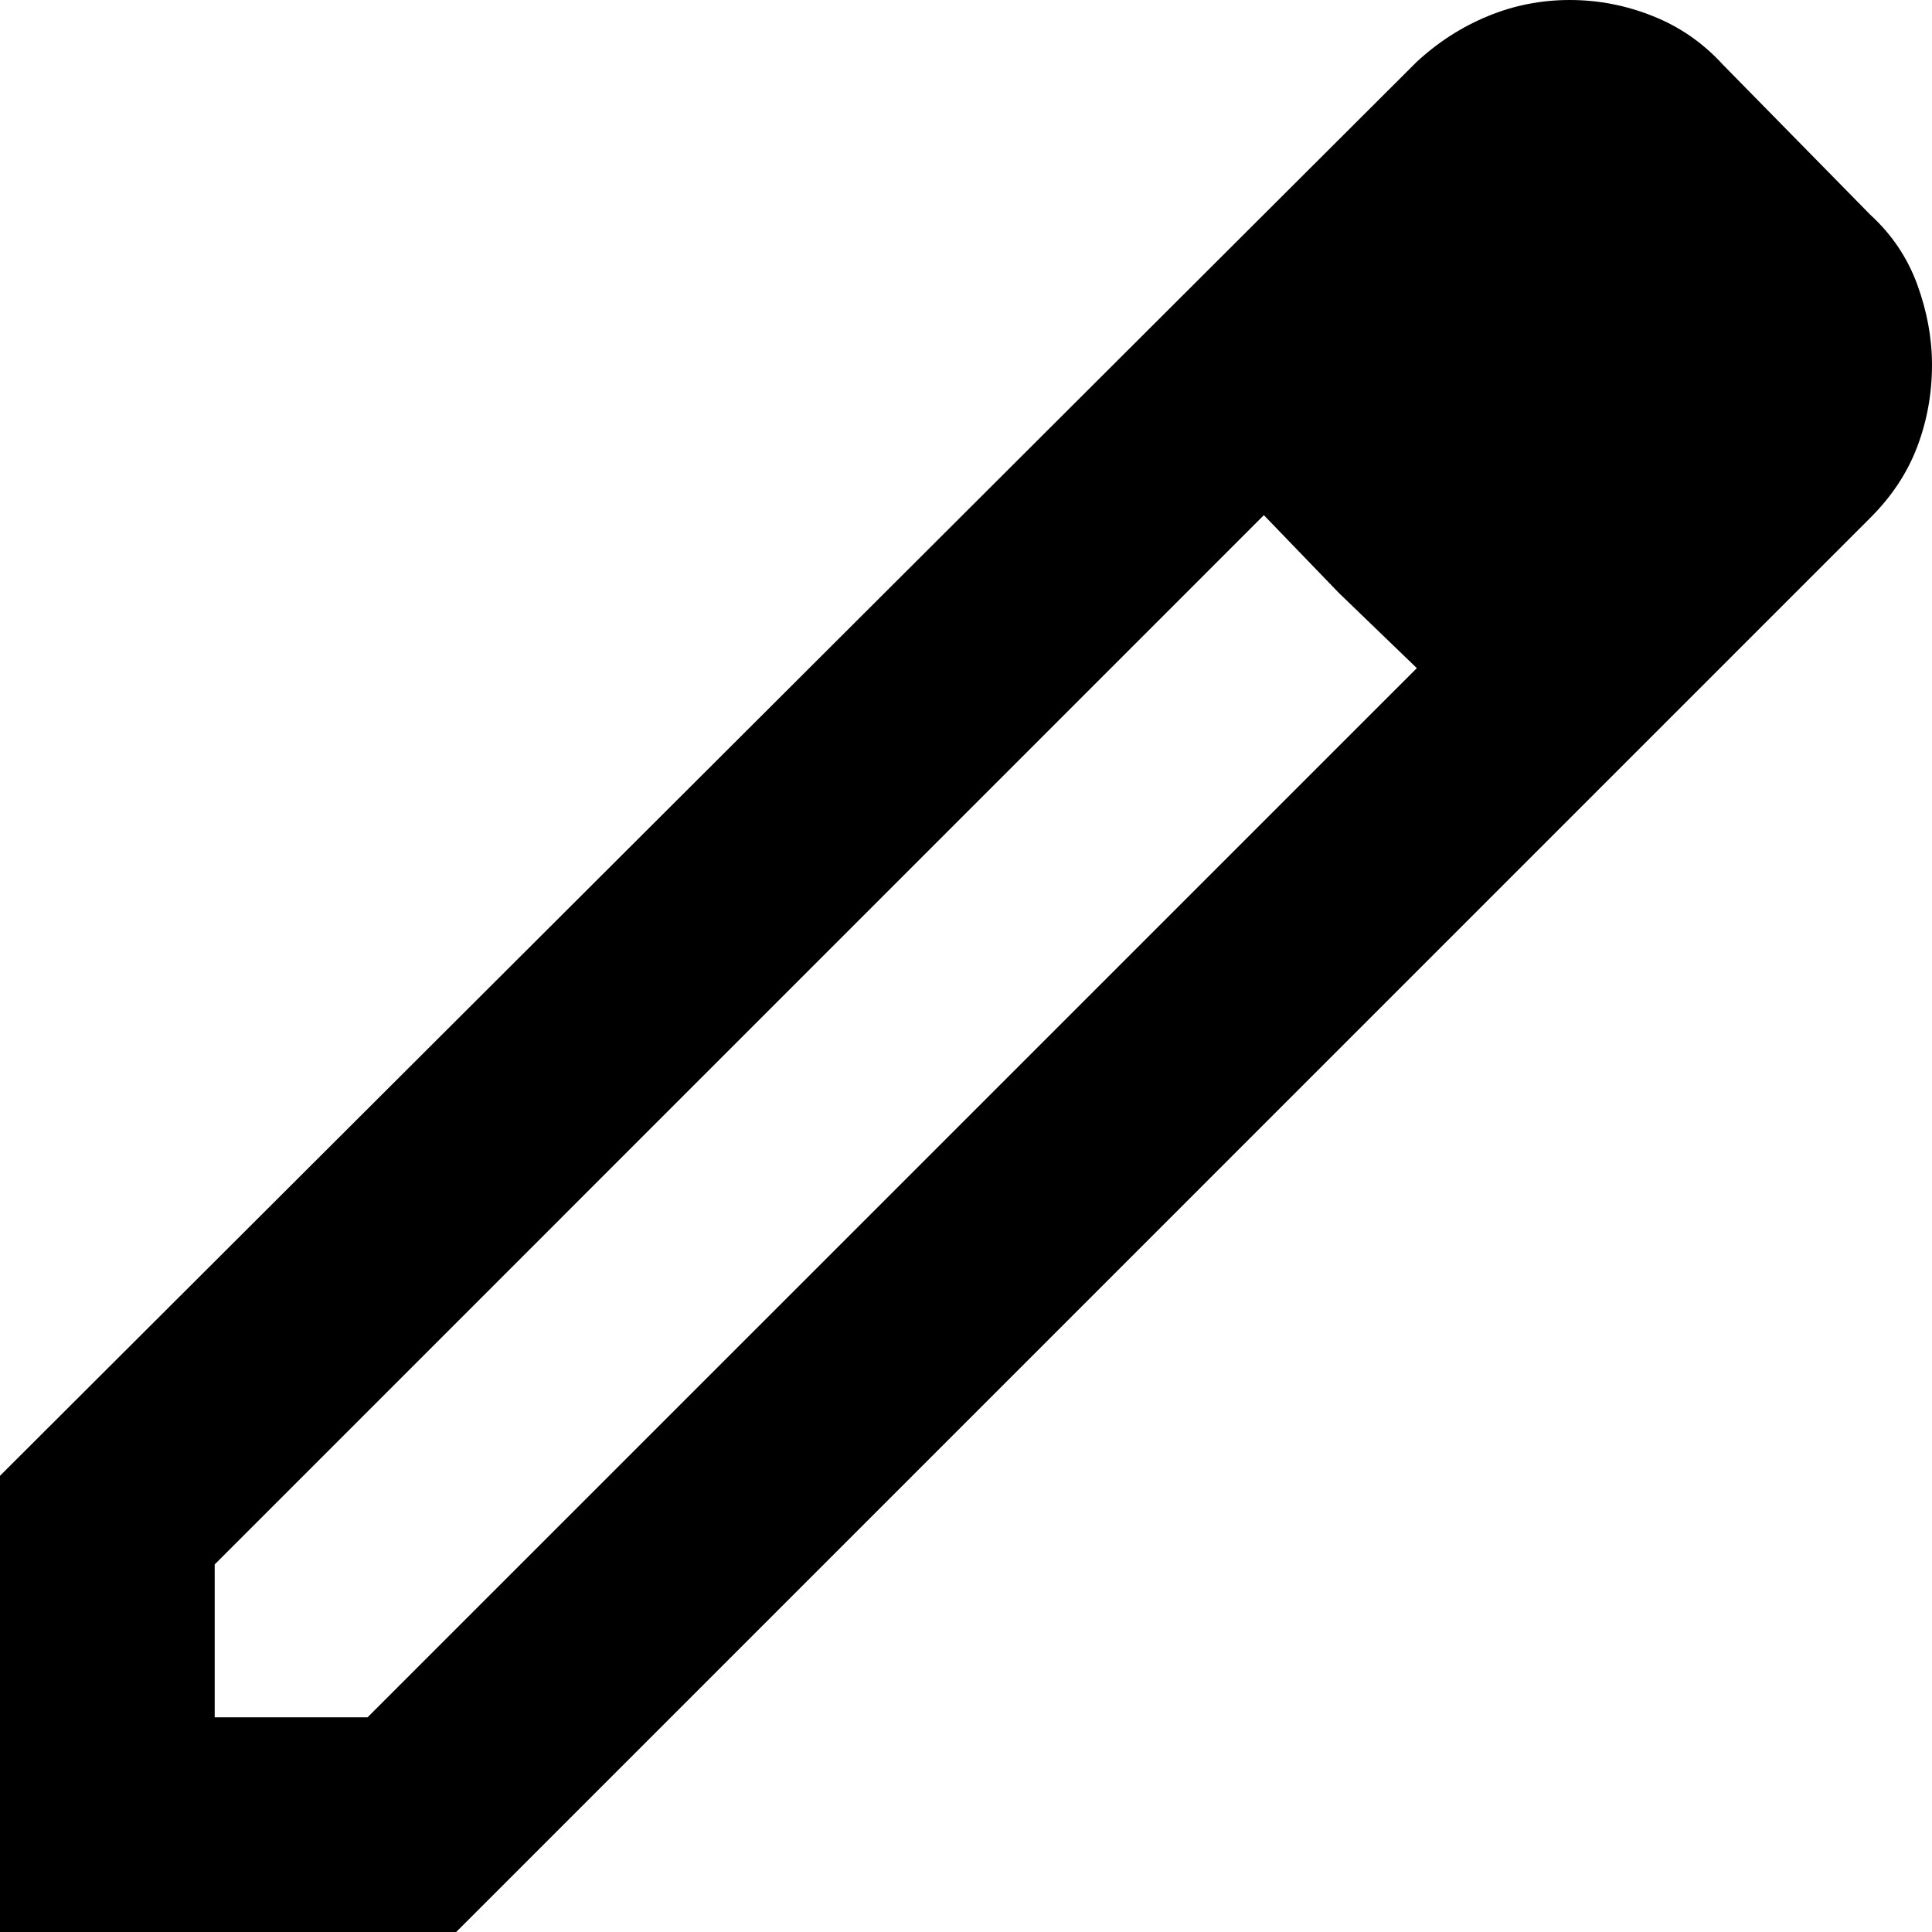
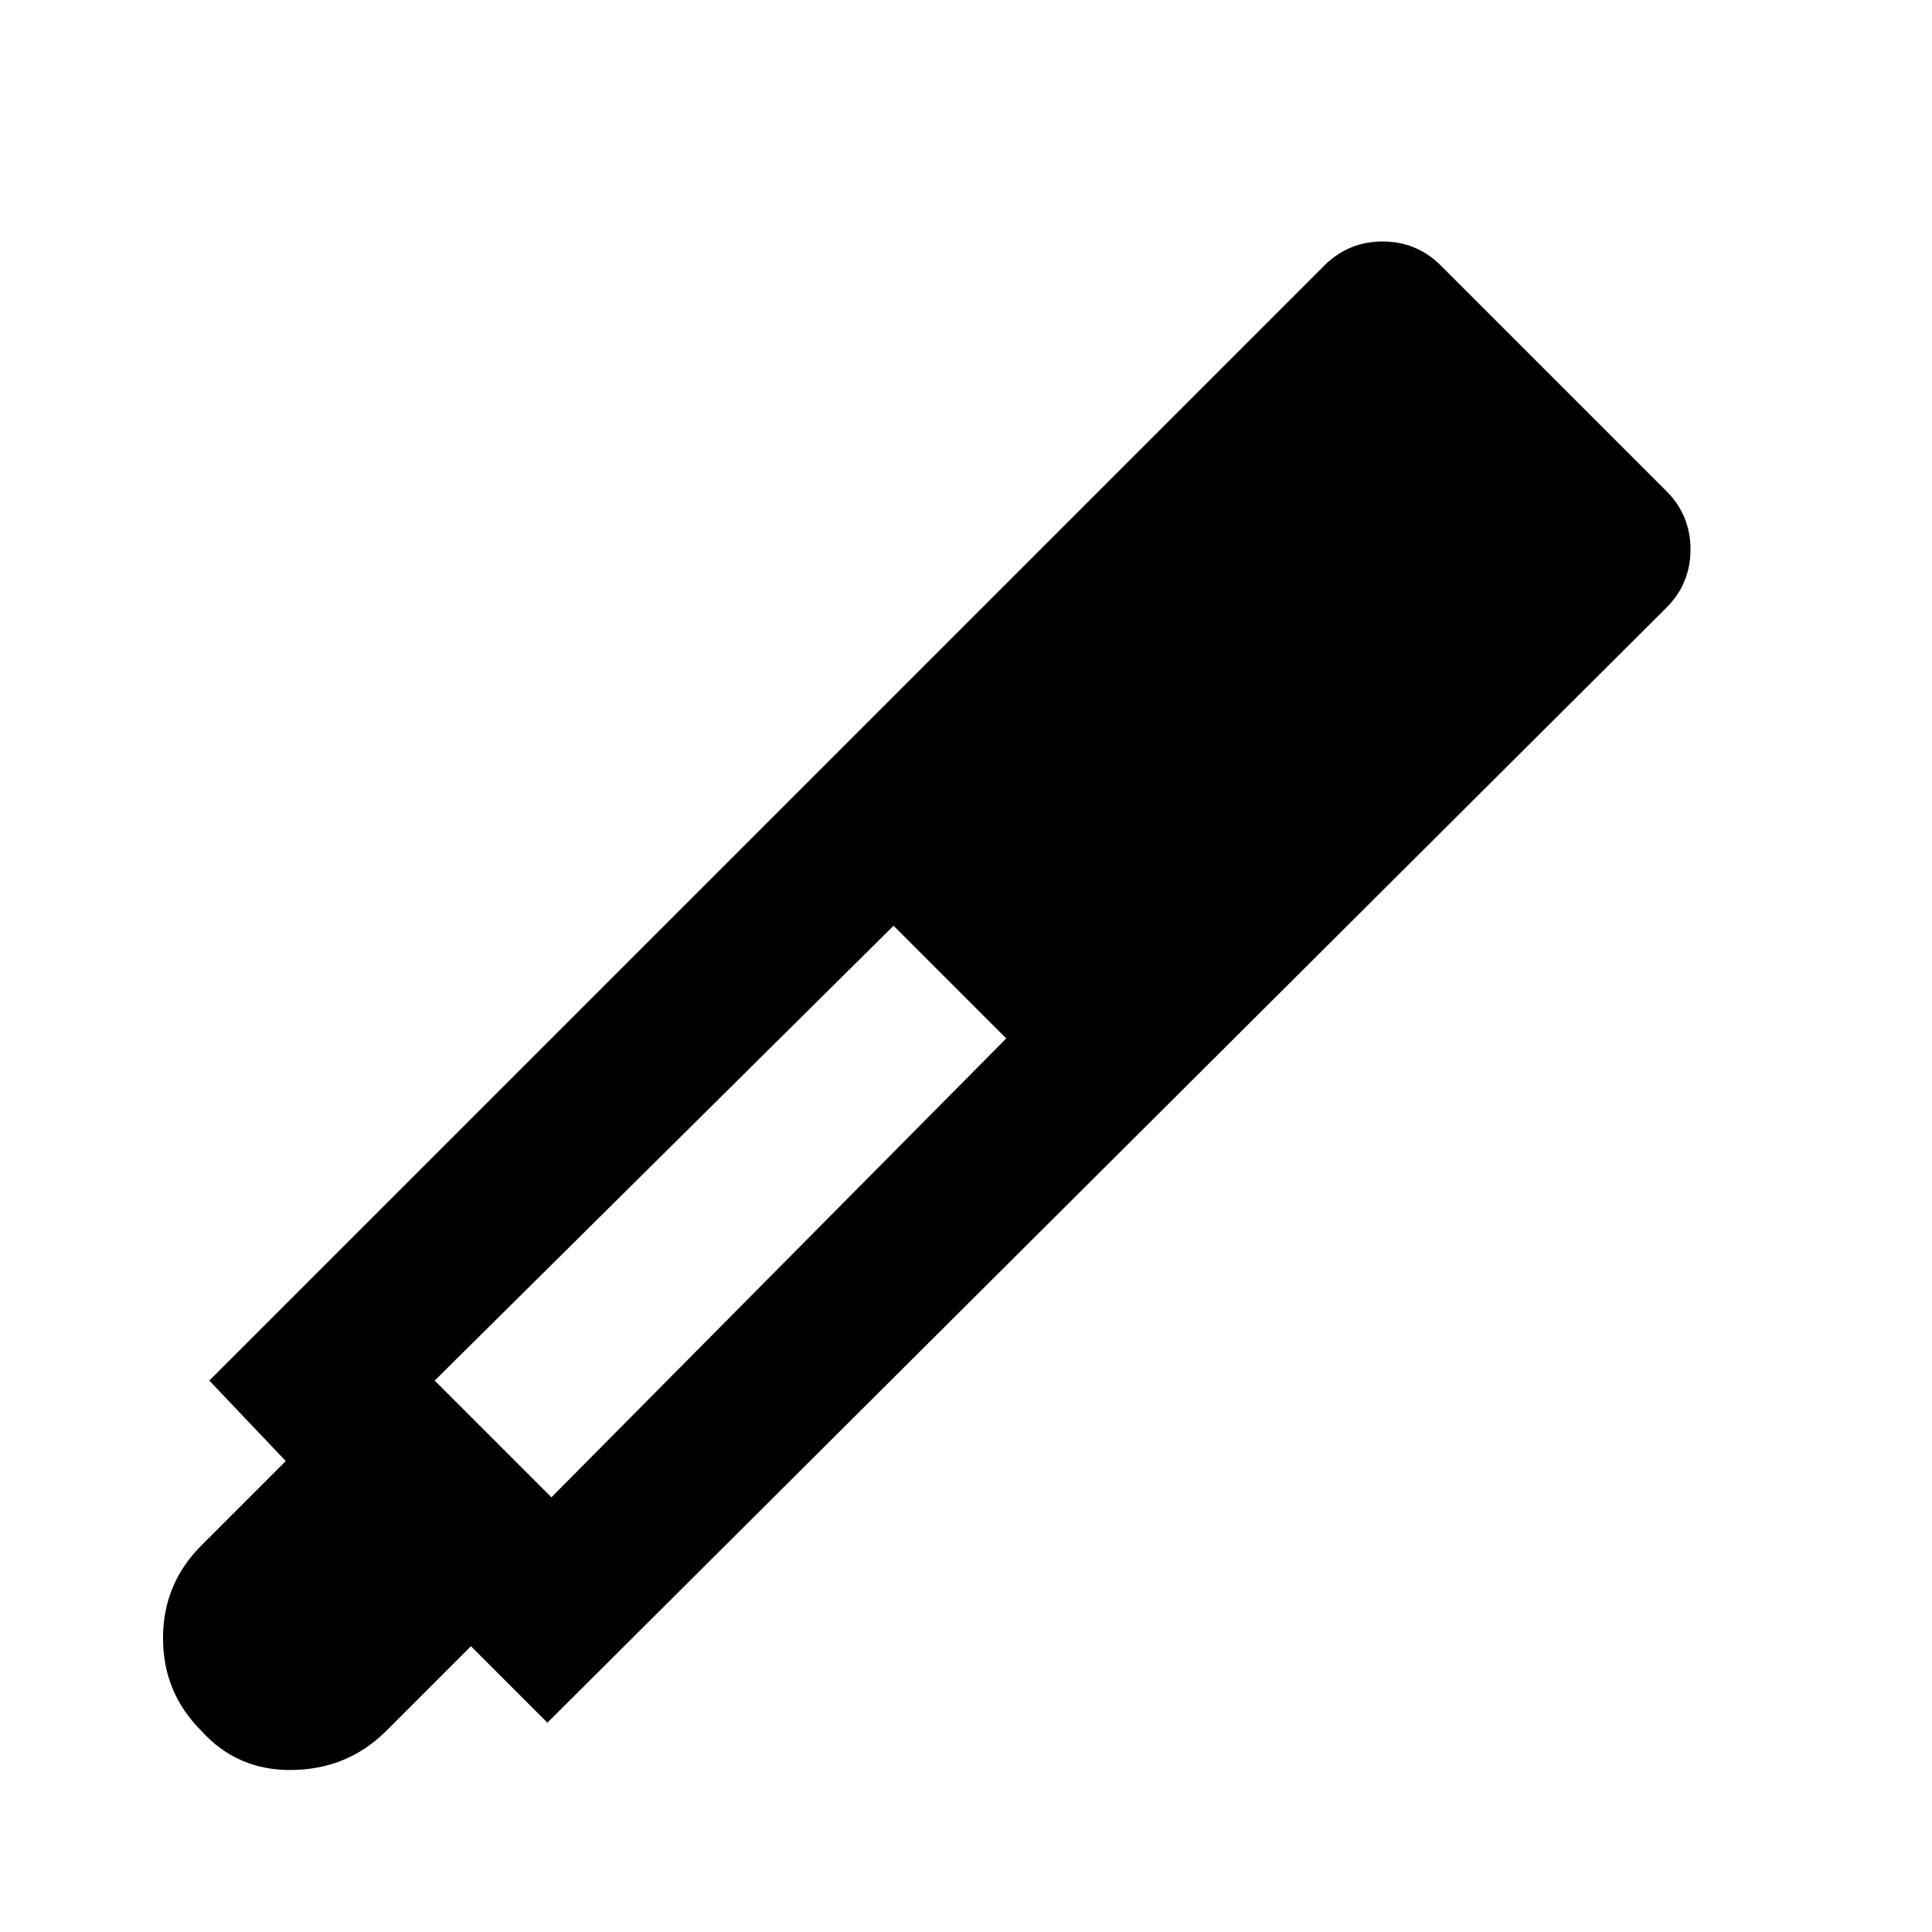
- <svg xmlns="http://www.w3.org/2000/svg" width="23" height="23" viewBox="0 0 23 23" fill="none">
-   <path d="M2.556 20.444H4.376L16.867 7.954L15.046 6.133L2.556 18.624V20.444ZM0 23V17.569L16.867 0.735C17.122 0.5 17.404 0.319 17.713 0.192C18.022 0.064 18.347 0 18.688 0C19.028 0 19.358 0.064 19.678 0.192C19.997 0.319 20.274 0.511 20.508 0.767L22.265 2.556C22.521 2.79 22.707 3.067 22.824 3.386C22.941 3.706 23 4.025 23 4.344C23 4.685 22.941 5.01 22.824 5.319C22.707 5.628 22.521 5.91 22.265 6.165L5.431 23H0ZM15.94 7.06L15.046 6.133L16.867 7.954L15.94 7.06Z" fill="black" />
+ <svg xmlns="http://www.w3.org/2000/svg" height="24px" viewBox="0 -960 960 960" width="24px" fill="#000000">
+   <path d="m272-104-38-38-42 42q-19 19-46.5 19.5T100-100q-19-19-19-46t19-46l42-42-38-40 554-554q12-12 29-12t29 12l112 112q12 12 12 29t-12 29L272-104Zm172-396L216-274l58 58 226-228-56-56Z" />
</svg>
